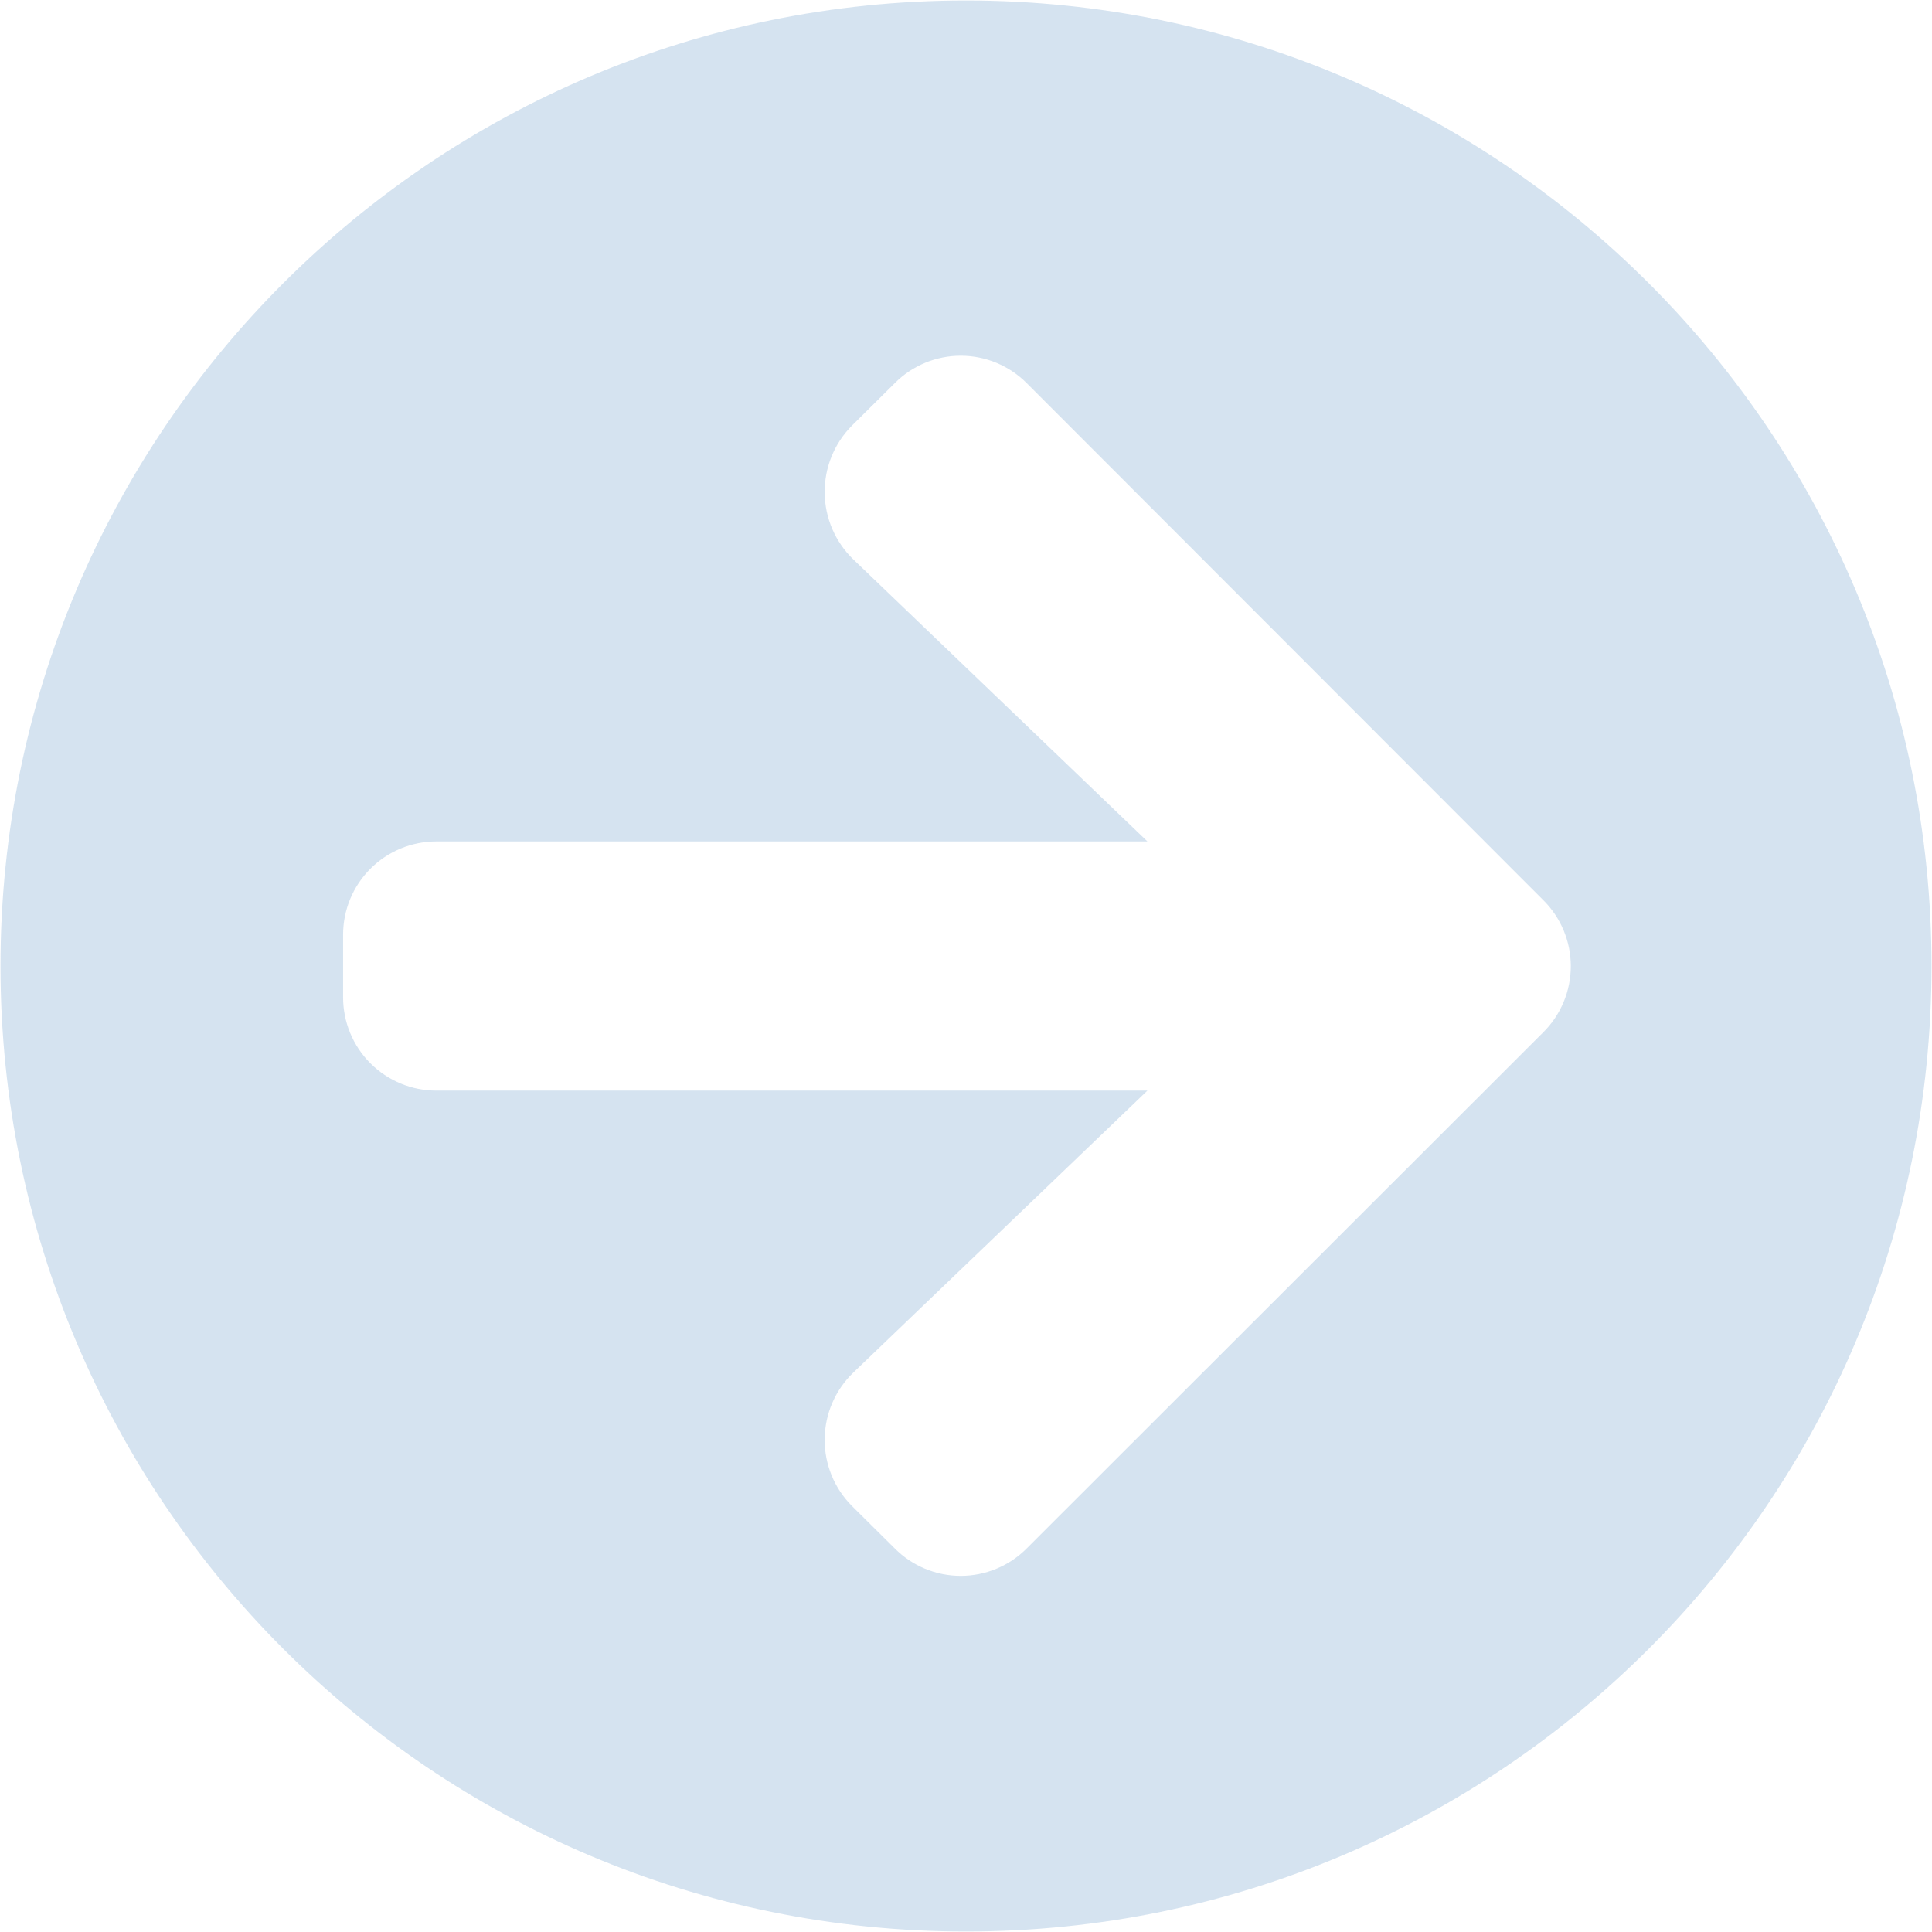
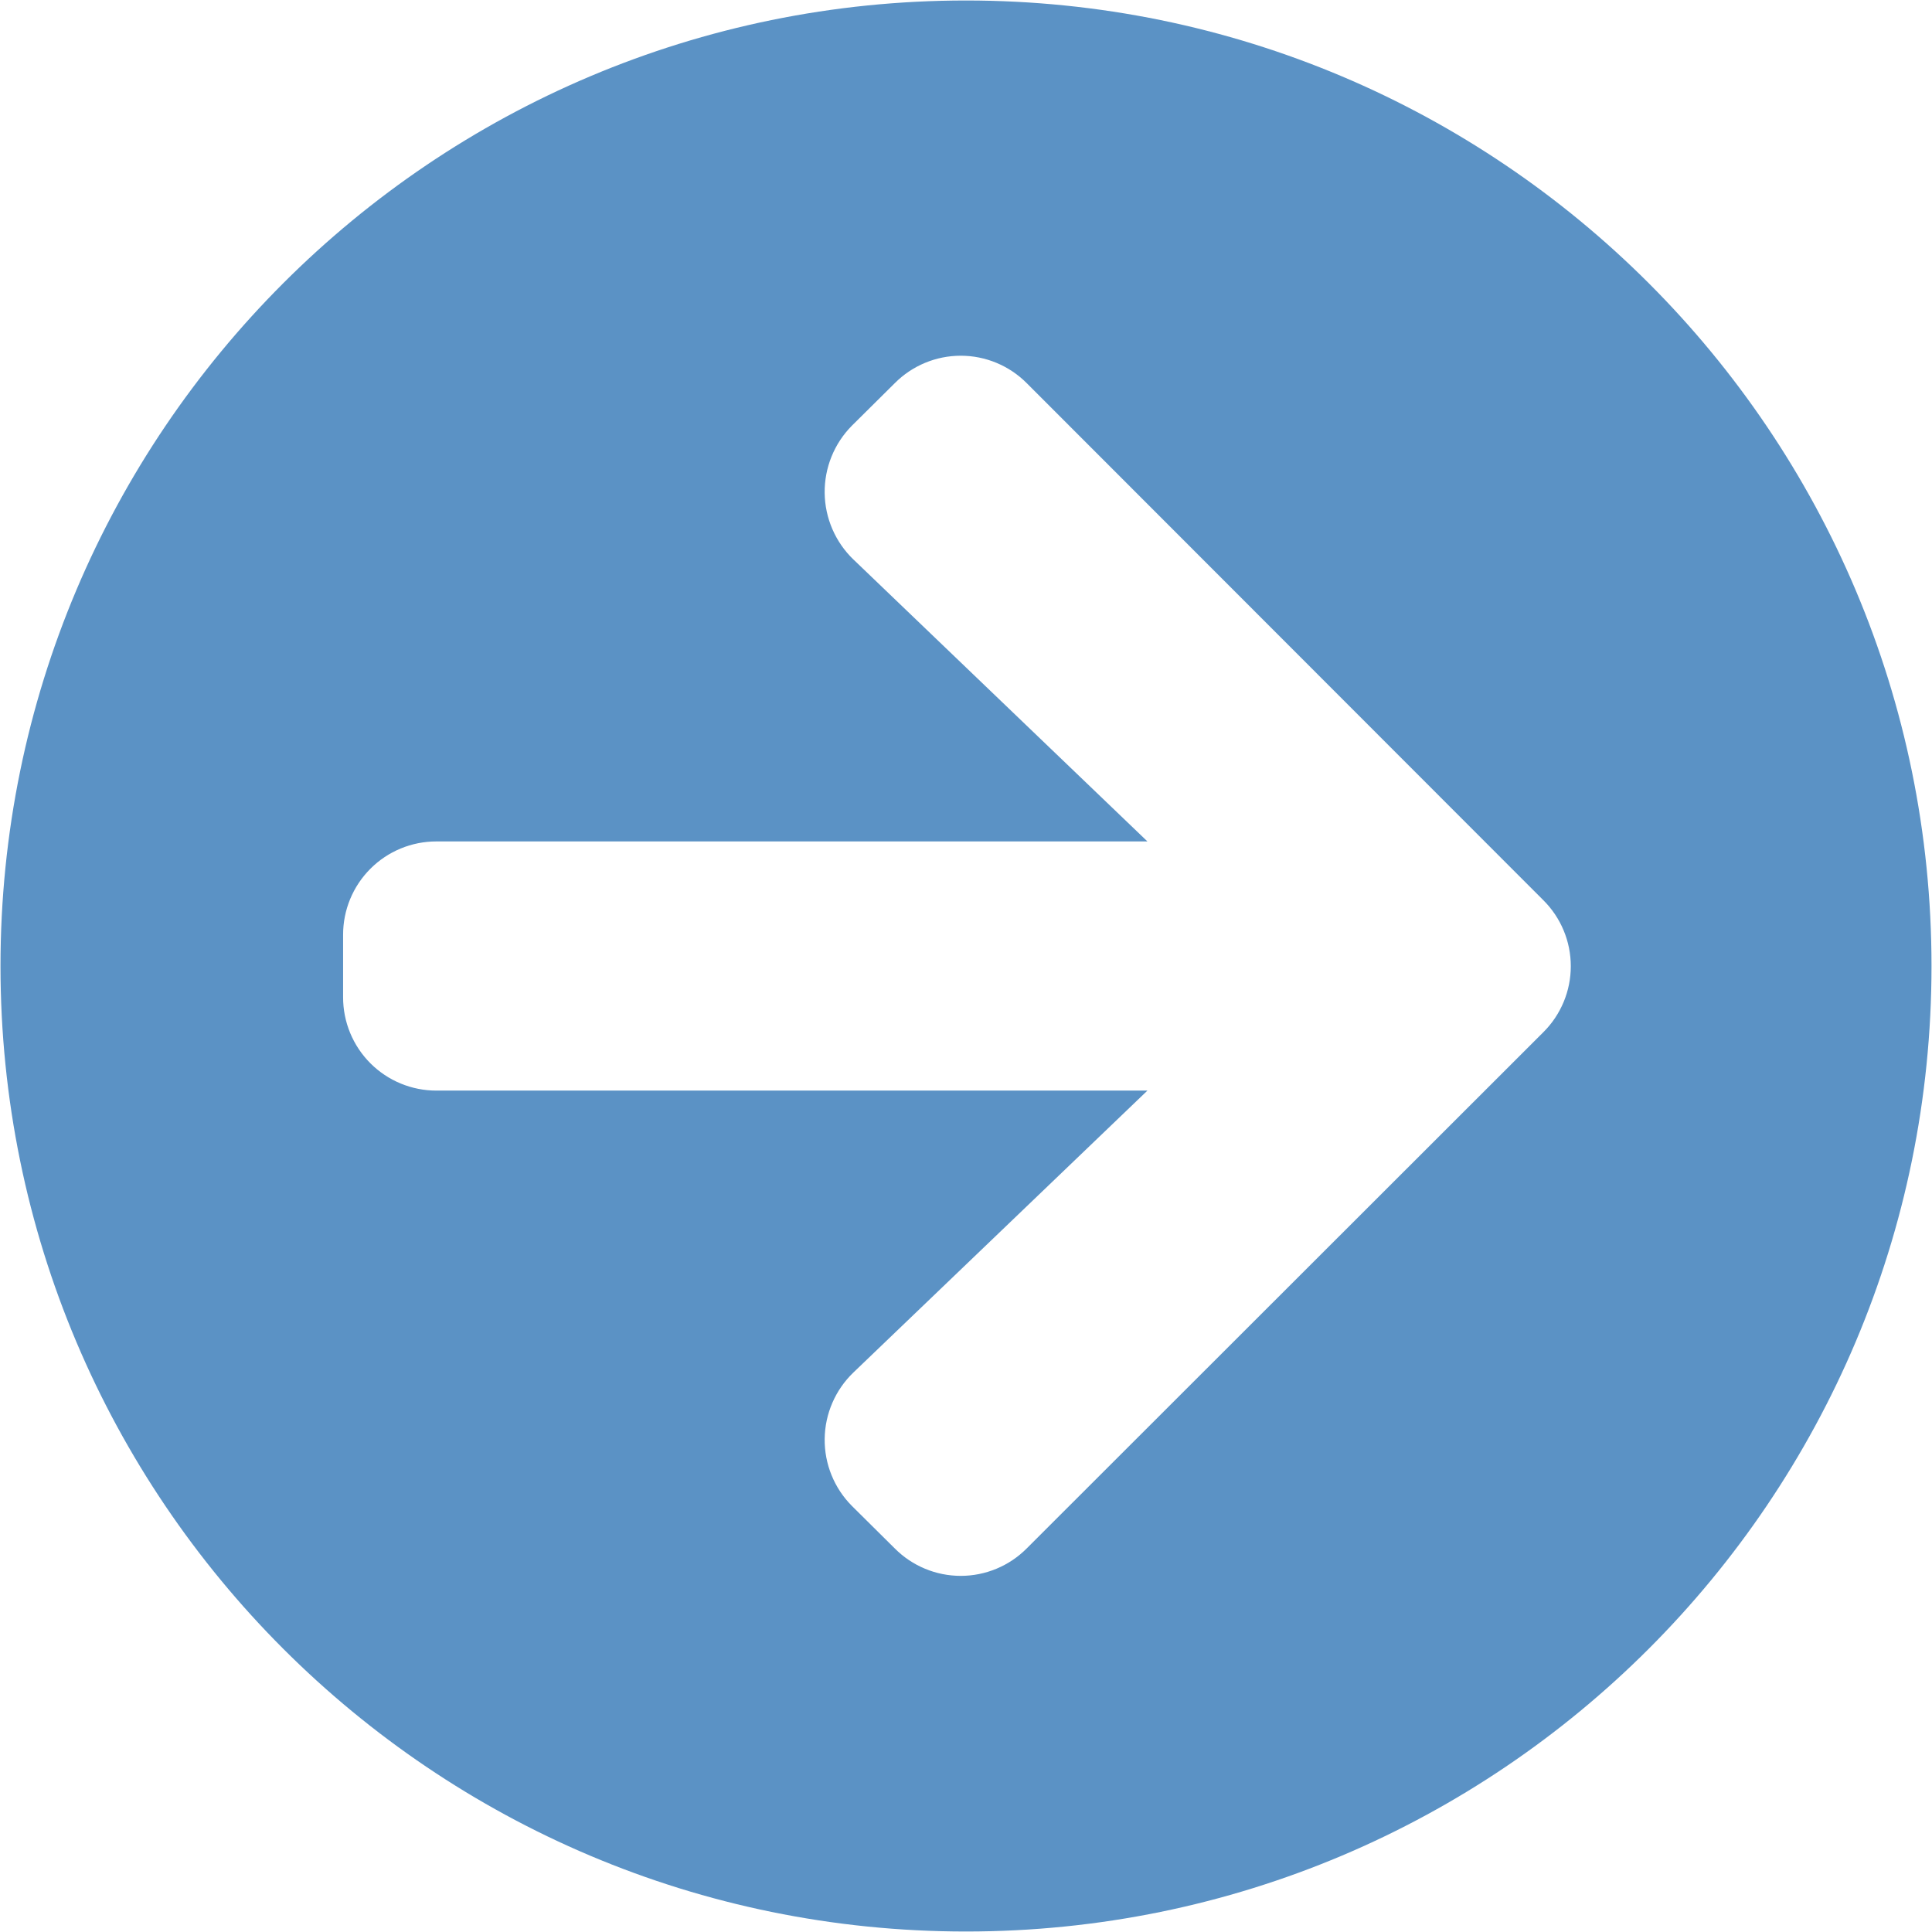
<svg xmlns="http://www.w3.org/2000/svg" width="63" height="63" fill="none" viewBox="0 0 63 63">
-   <path fill="#5B92C5" fill-opacity="0.25" d="M31.5.016c17.393 0 31.484 14.091 31.484 31.484S48.893 62.984 31.5 62.984.016 48.893.016 31.5 14.107.016 31.5.016zm-3.669 18.23l9.585 9.192H14.234a3.04 3.04 0 00-3.046 3.046v2.032a3.04 3.04 0 003.046 3.047h23.182l-9.585 9.19a3.05 3.05 0 00-.05 4.355l1.396 1.384a3.034 3.034 0 004.303 0l16.847-16.834a3.034 3.034 0 000-4.303l-16.846-16.86a3.034 3.034 0 00-4.304 0L27.78 13.88a3.065 3.065 0 00.051 4.367z" />
+   <path fill="#5B92C5" fill-opacity="1" d="M31.5.016c17.393 0 31.484 14.091 31.484 31.484S48.893 62.984 31.5 62.984.016 48.893.016 31.5 14.107.016 31.5.016zm-3.669 18.23l9.585 9.192H14.234a3.04 3.04 0 00-3.046 3.046v2.032a3.04 3.04 0 003.046 3.047h23.182l-9.585 9.19a3.05 3.05 0 00-.05 4.355l1.396 1.384a3.034 3.034 0 004.303 0l16.847-16.834a3.034 3.034 0 000-4.303l-16.846-16.86a3.034 3.034 0 00-4.304 0L27.78 13.88a3.065 3.065 0 00.051 4.367z" />
</svg>
